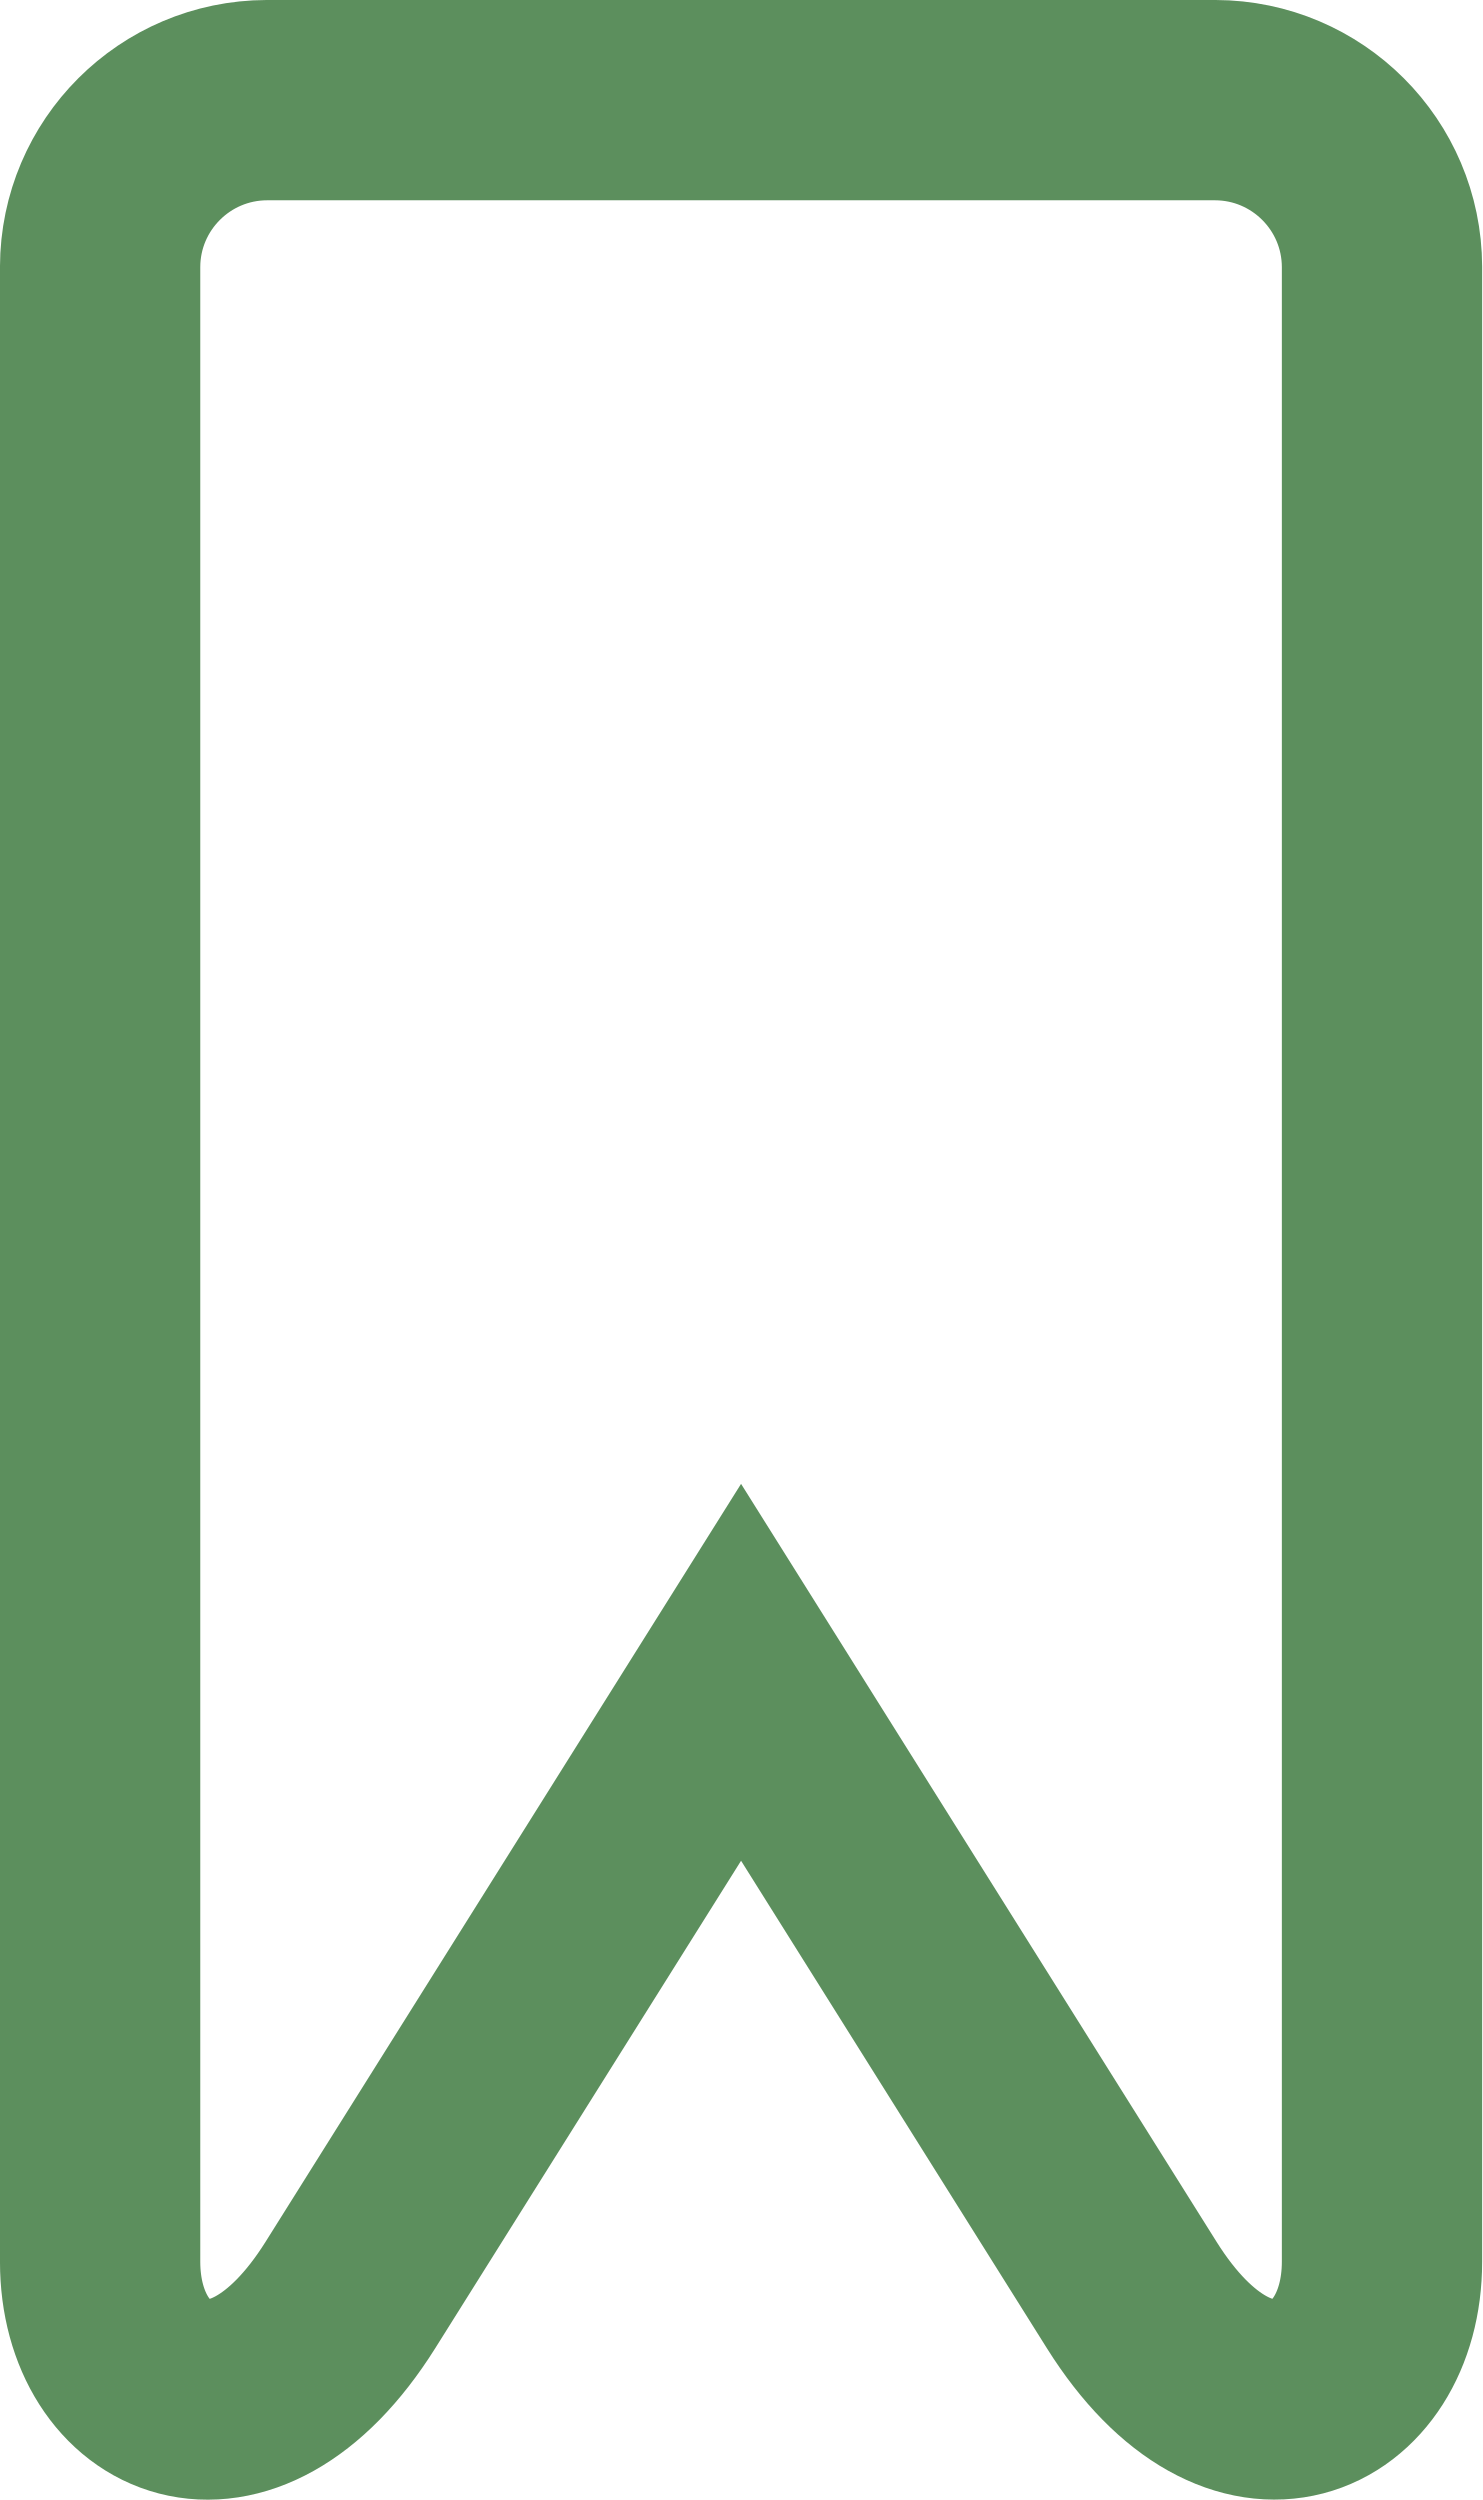
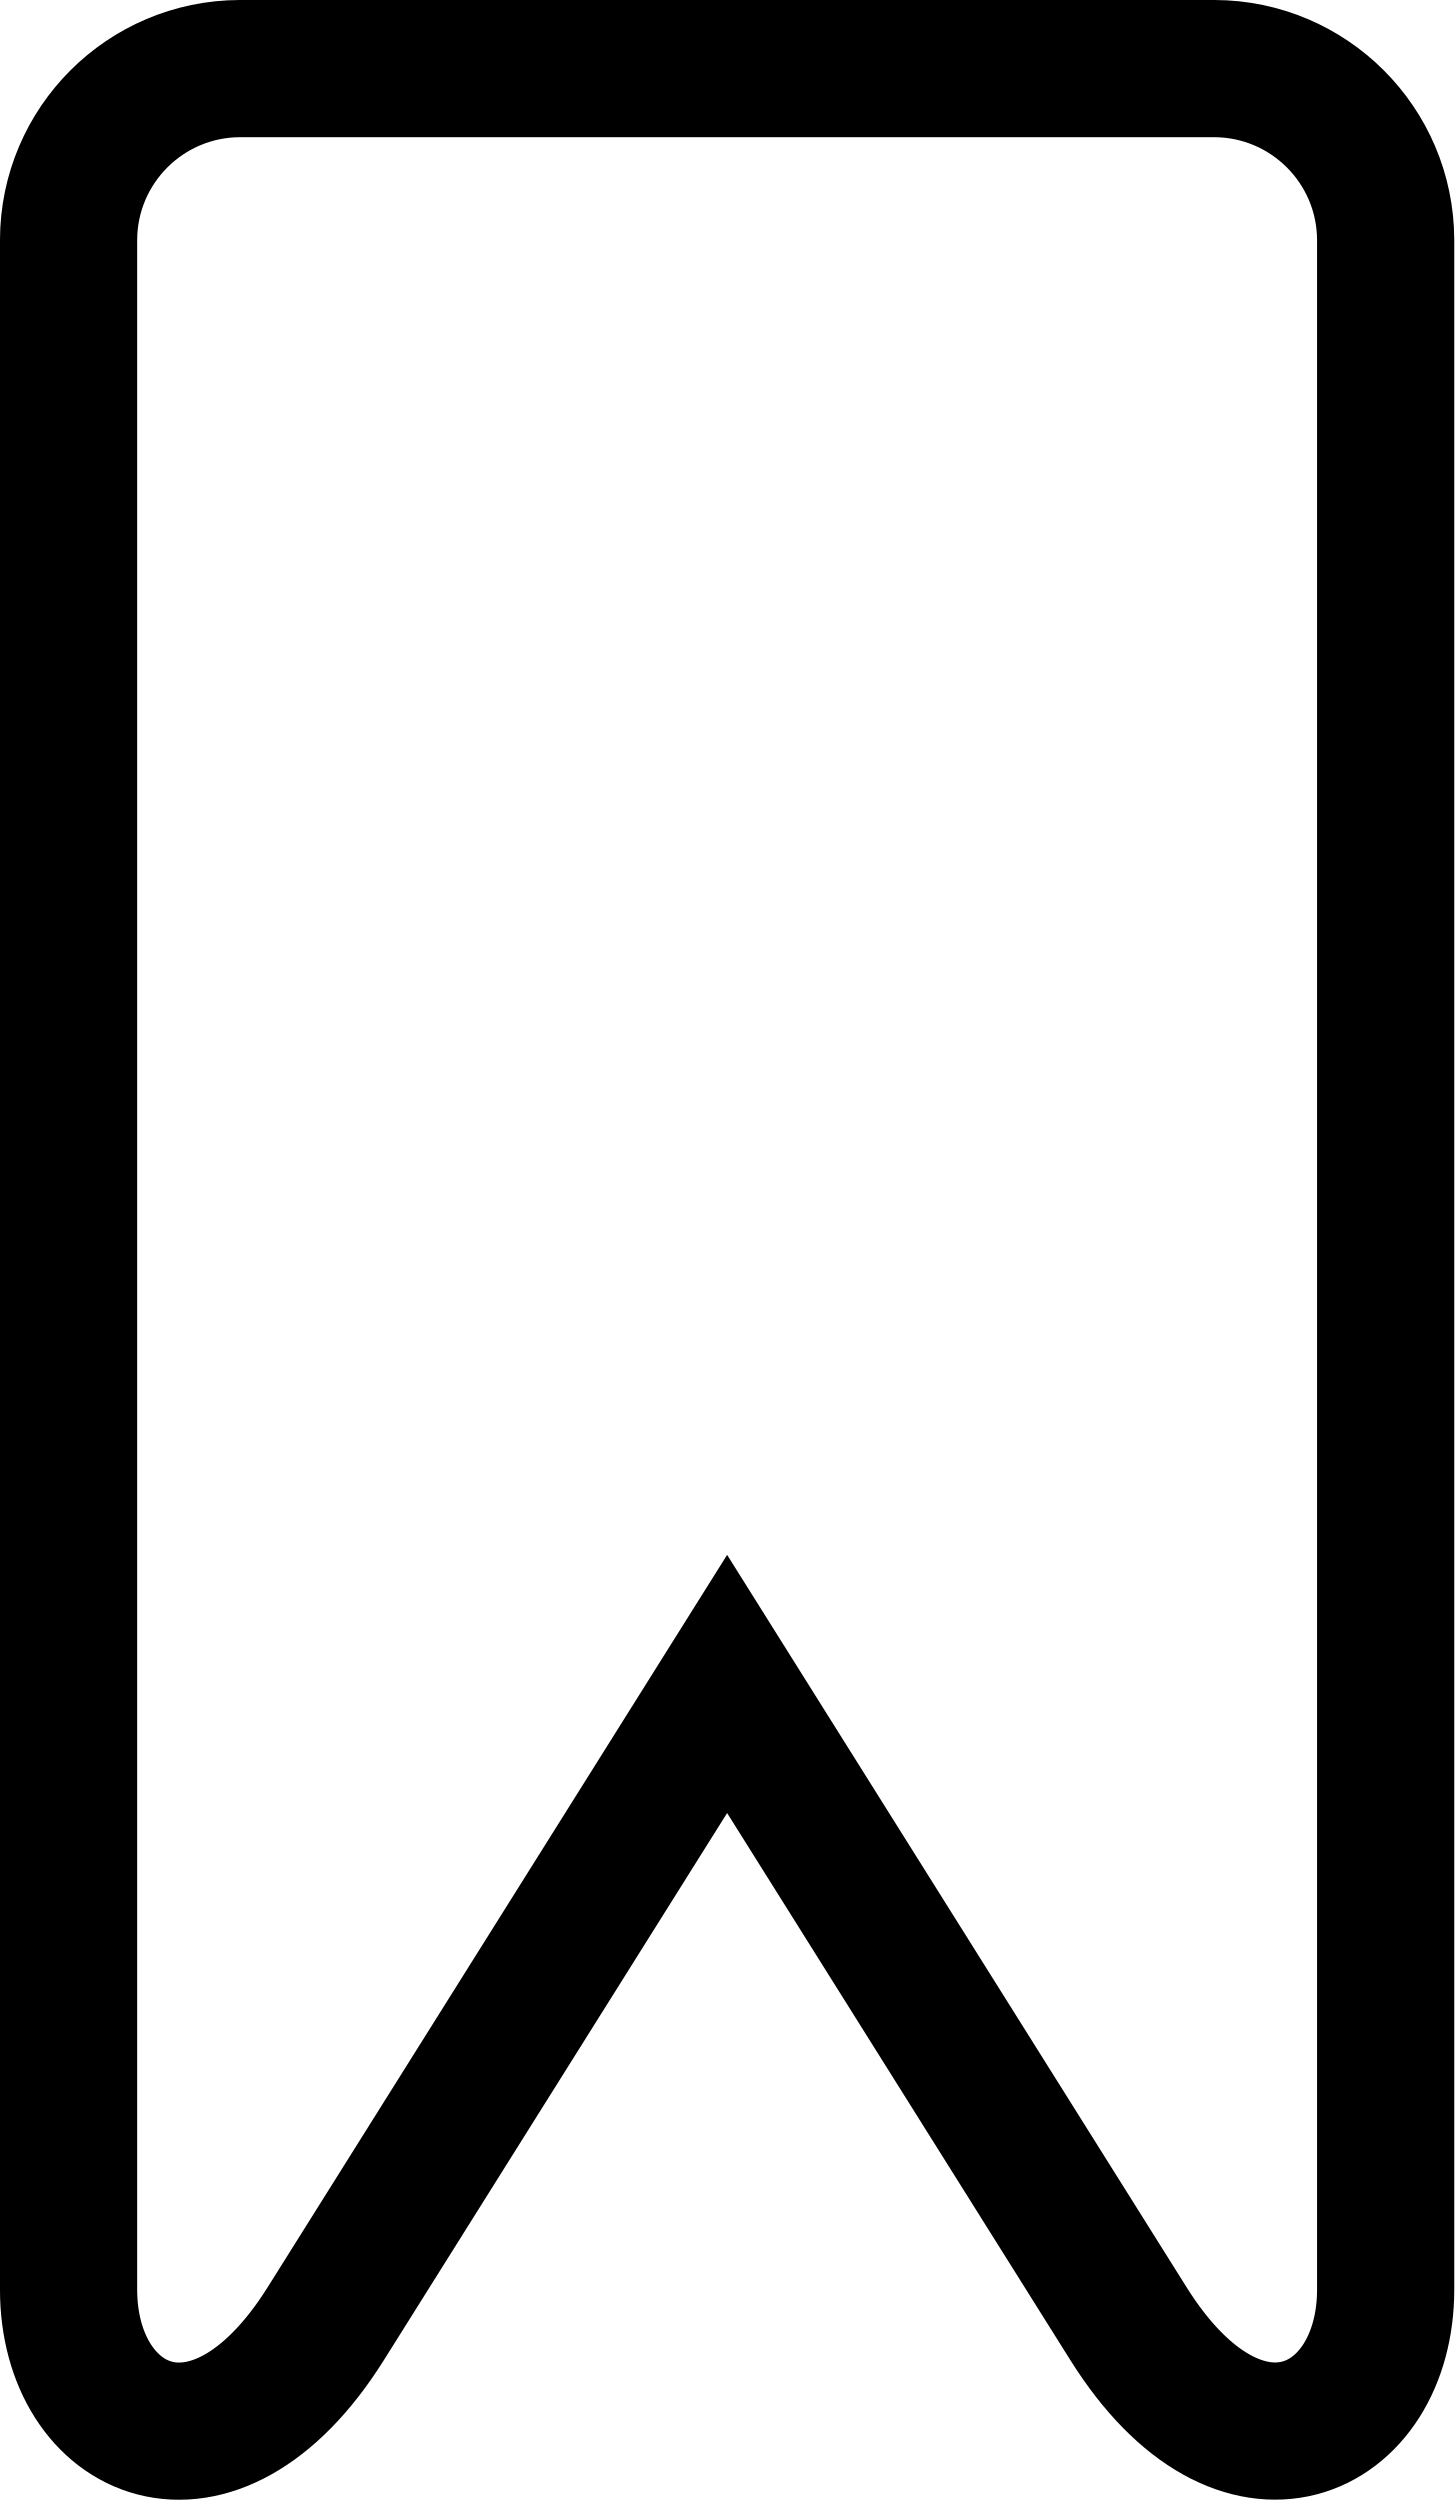
- <svg xmlns="http://www.w3.org/2000/svg" width="222" height="374.453" viewBox="0 0 222 374.453">
-   <g id="bookmarkEmpty" transform="translate(-61.203 15)">
+ <svg xmlns="http://www.w3.org/2000/svg" width="212" height="364.442" viewBox="0 0 212 364.442">
+   <g id="bookmarkEmpty" transform="translate(-66.203 10)">
    <g id="Group_1" data-name="Group 1">
-       <path id="Path_1" data-name="Path 1" d="M243.243,0H101.163A25.04,25.04,0,0,0,76.2,24.96v298.8c0,21,21.04,31.2,37.48,5l58.52-93.28,58.52,93.28c16.44,26.2,37.48,15.96,37.48-5V24.96A25.04,25.04,0,0,0,243.243,0Z" fill="none" stroke="#5c8f5d" stroke-width="30" />
+       <path id="Path_1" data-name="Path 1" d="M243.243,0H101.163A25.04,25.04,0,0,0,76.2,24.96v298.8c0,21,21.04,31.2,37.48,5l58.52-93.28,58.52,93.28c16.44,26.2,37.48,15.96,37.48-5V24.96A25.04,25.04,0,0,0,243.243,0Z" fill="none" stroke="#000" stroke-width="20" />
    </g>
  </g>
</svg>
